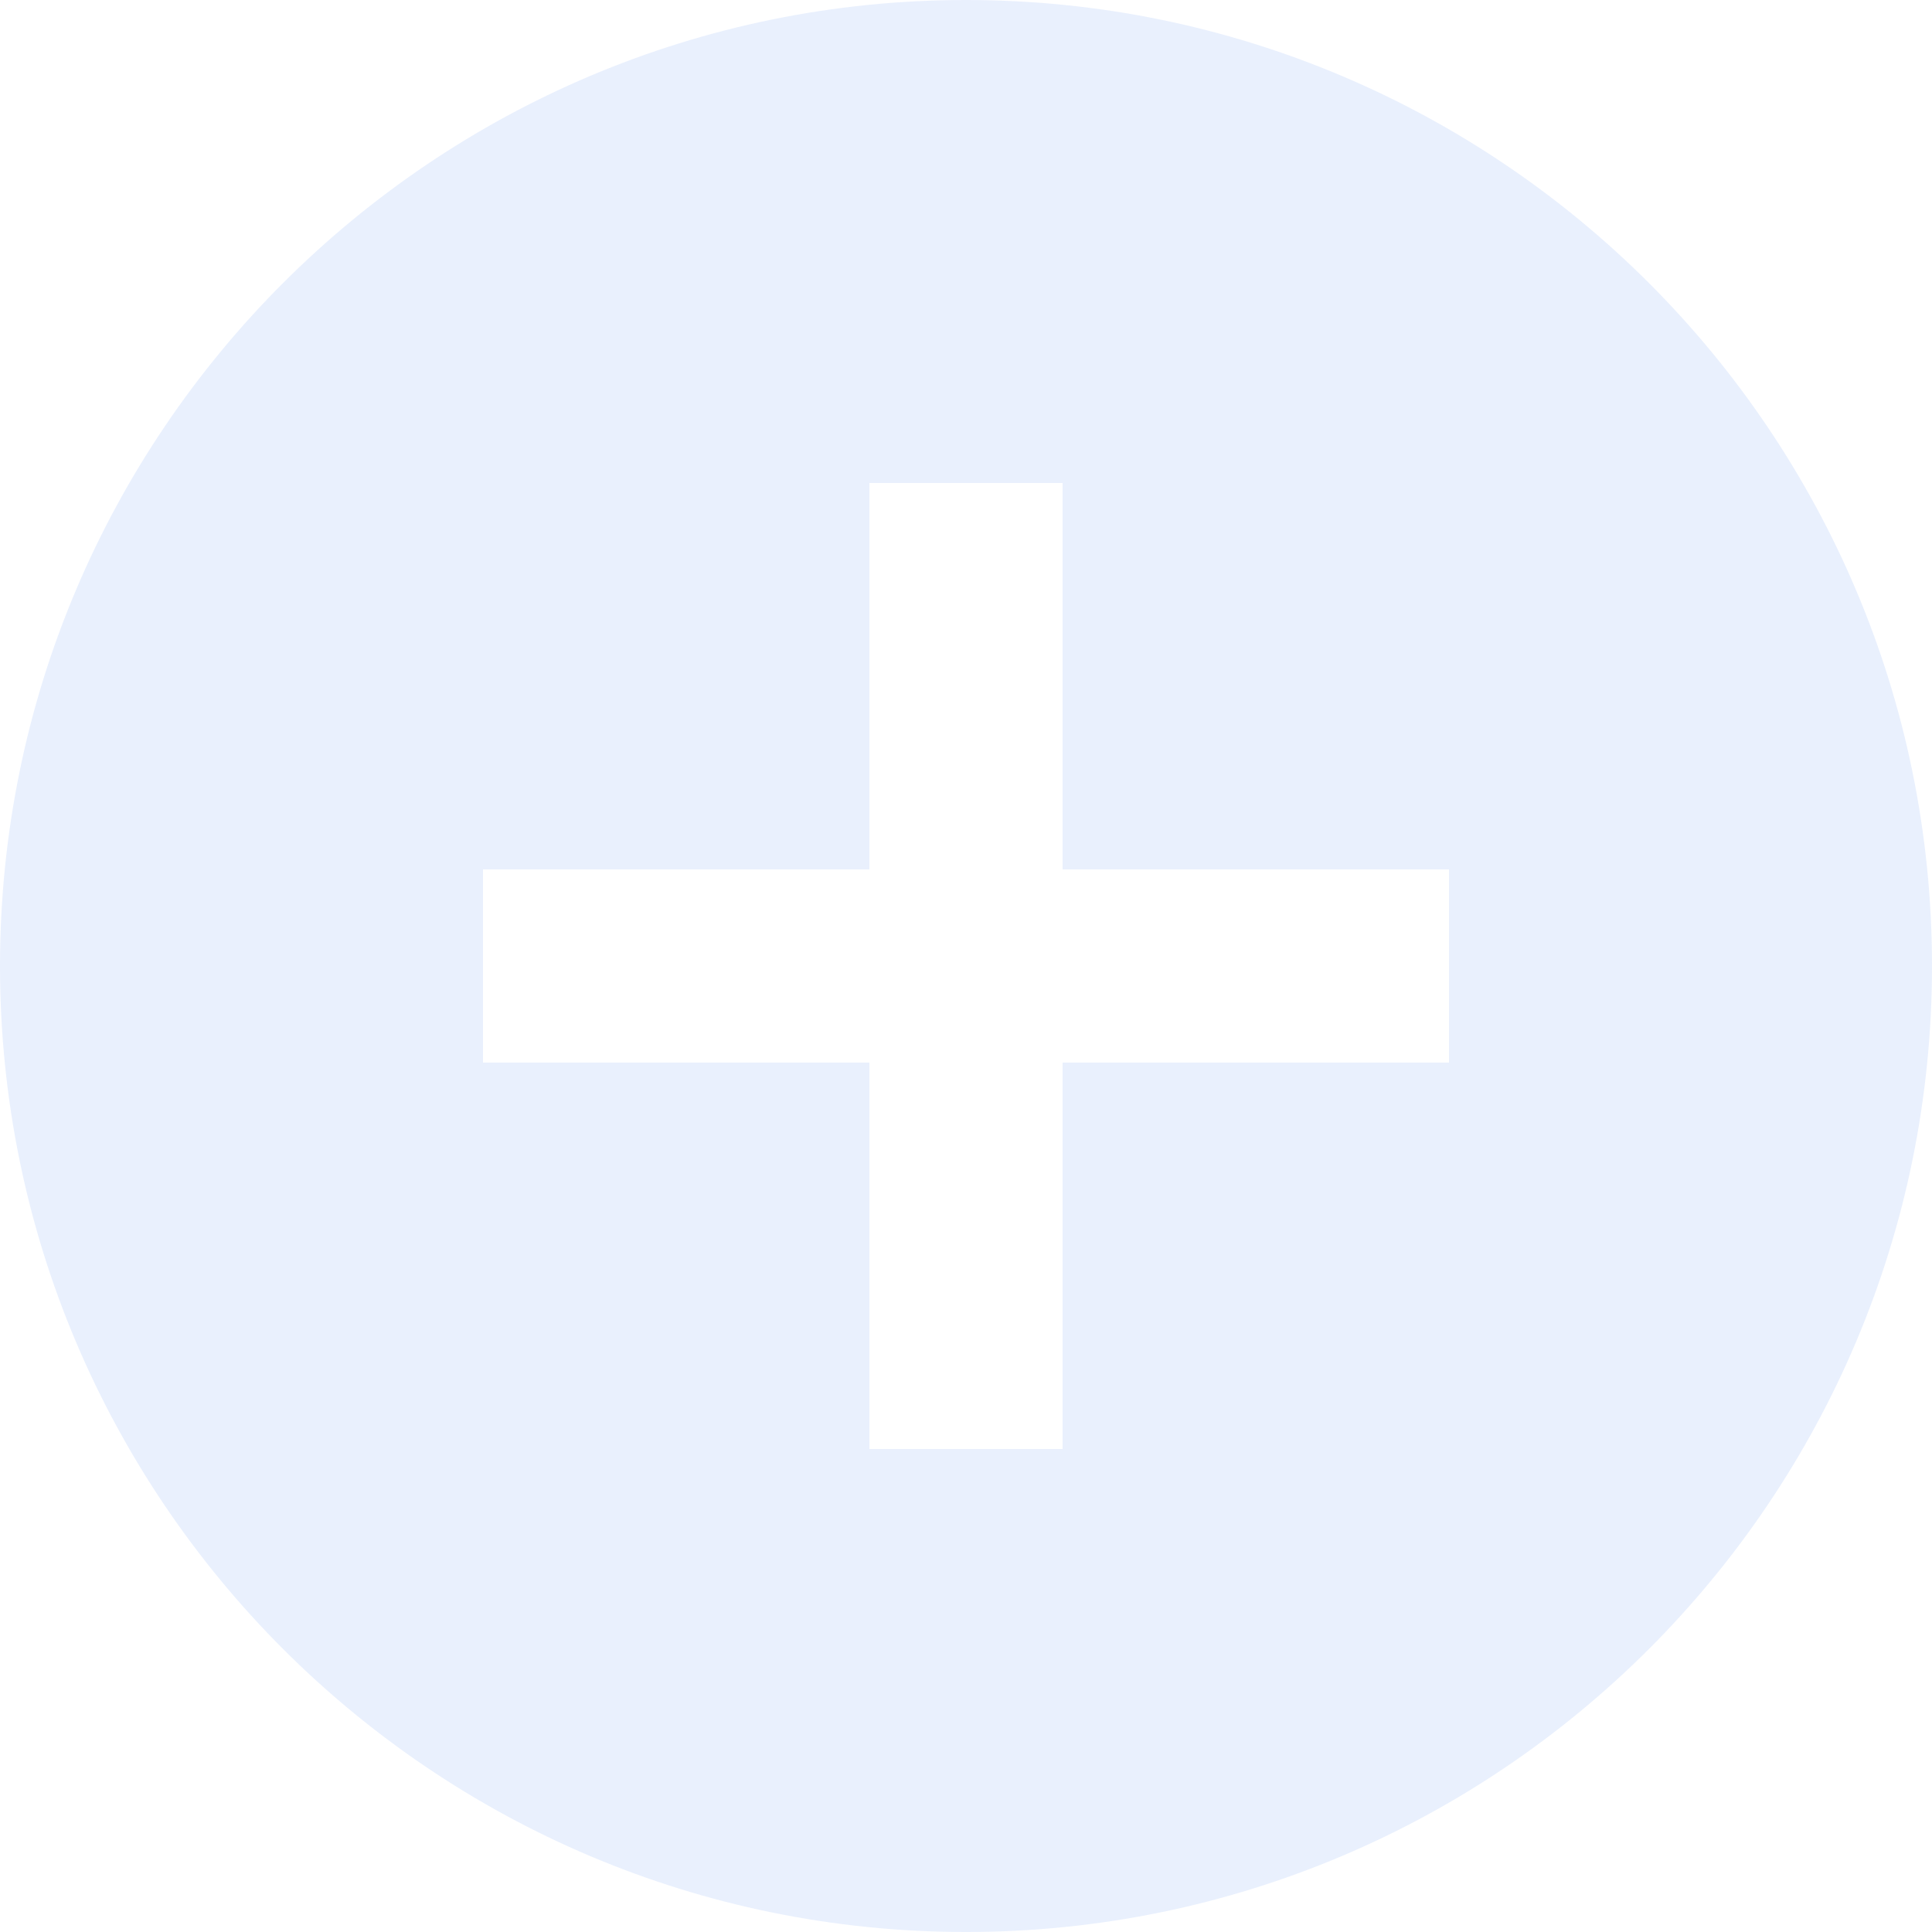
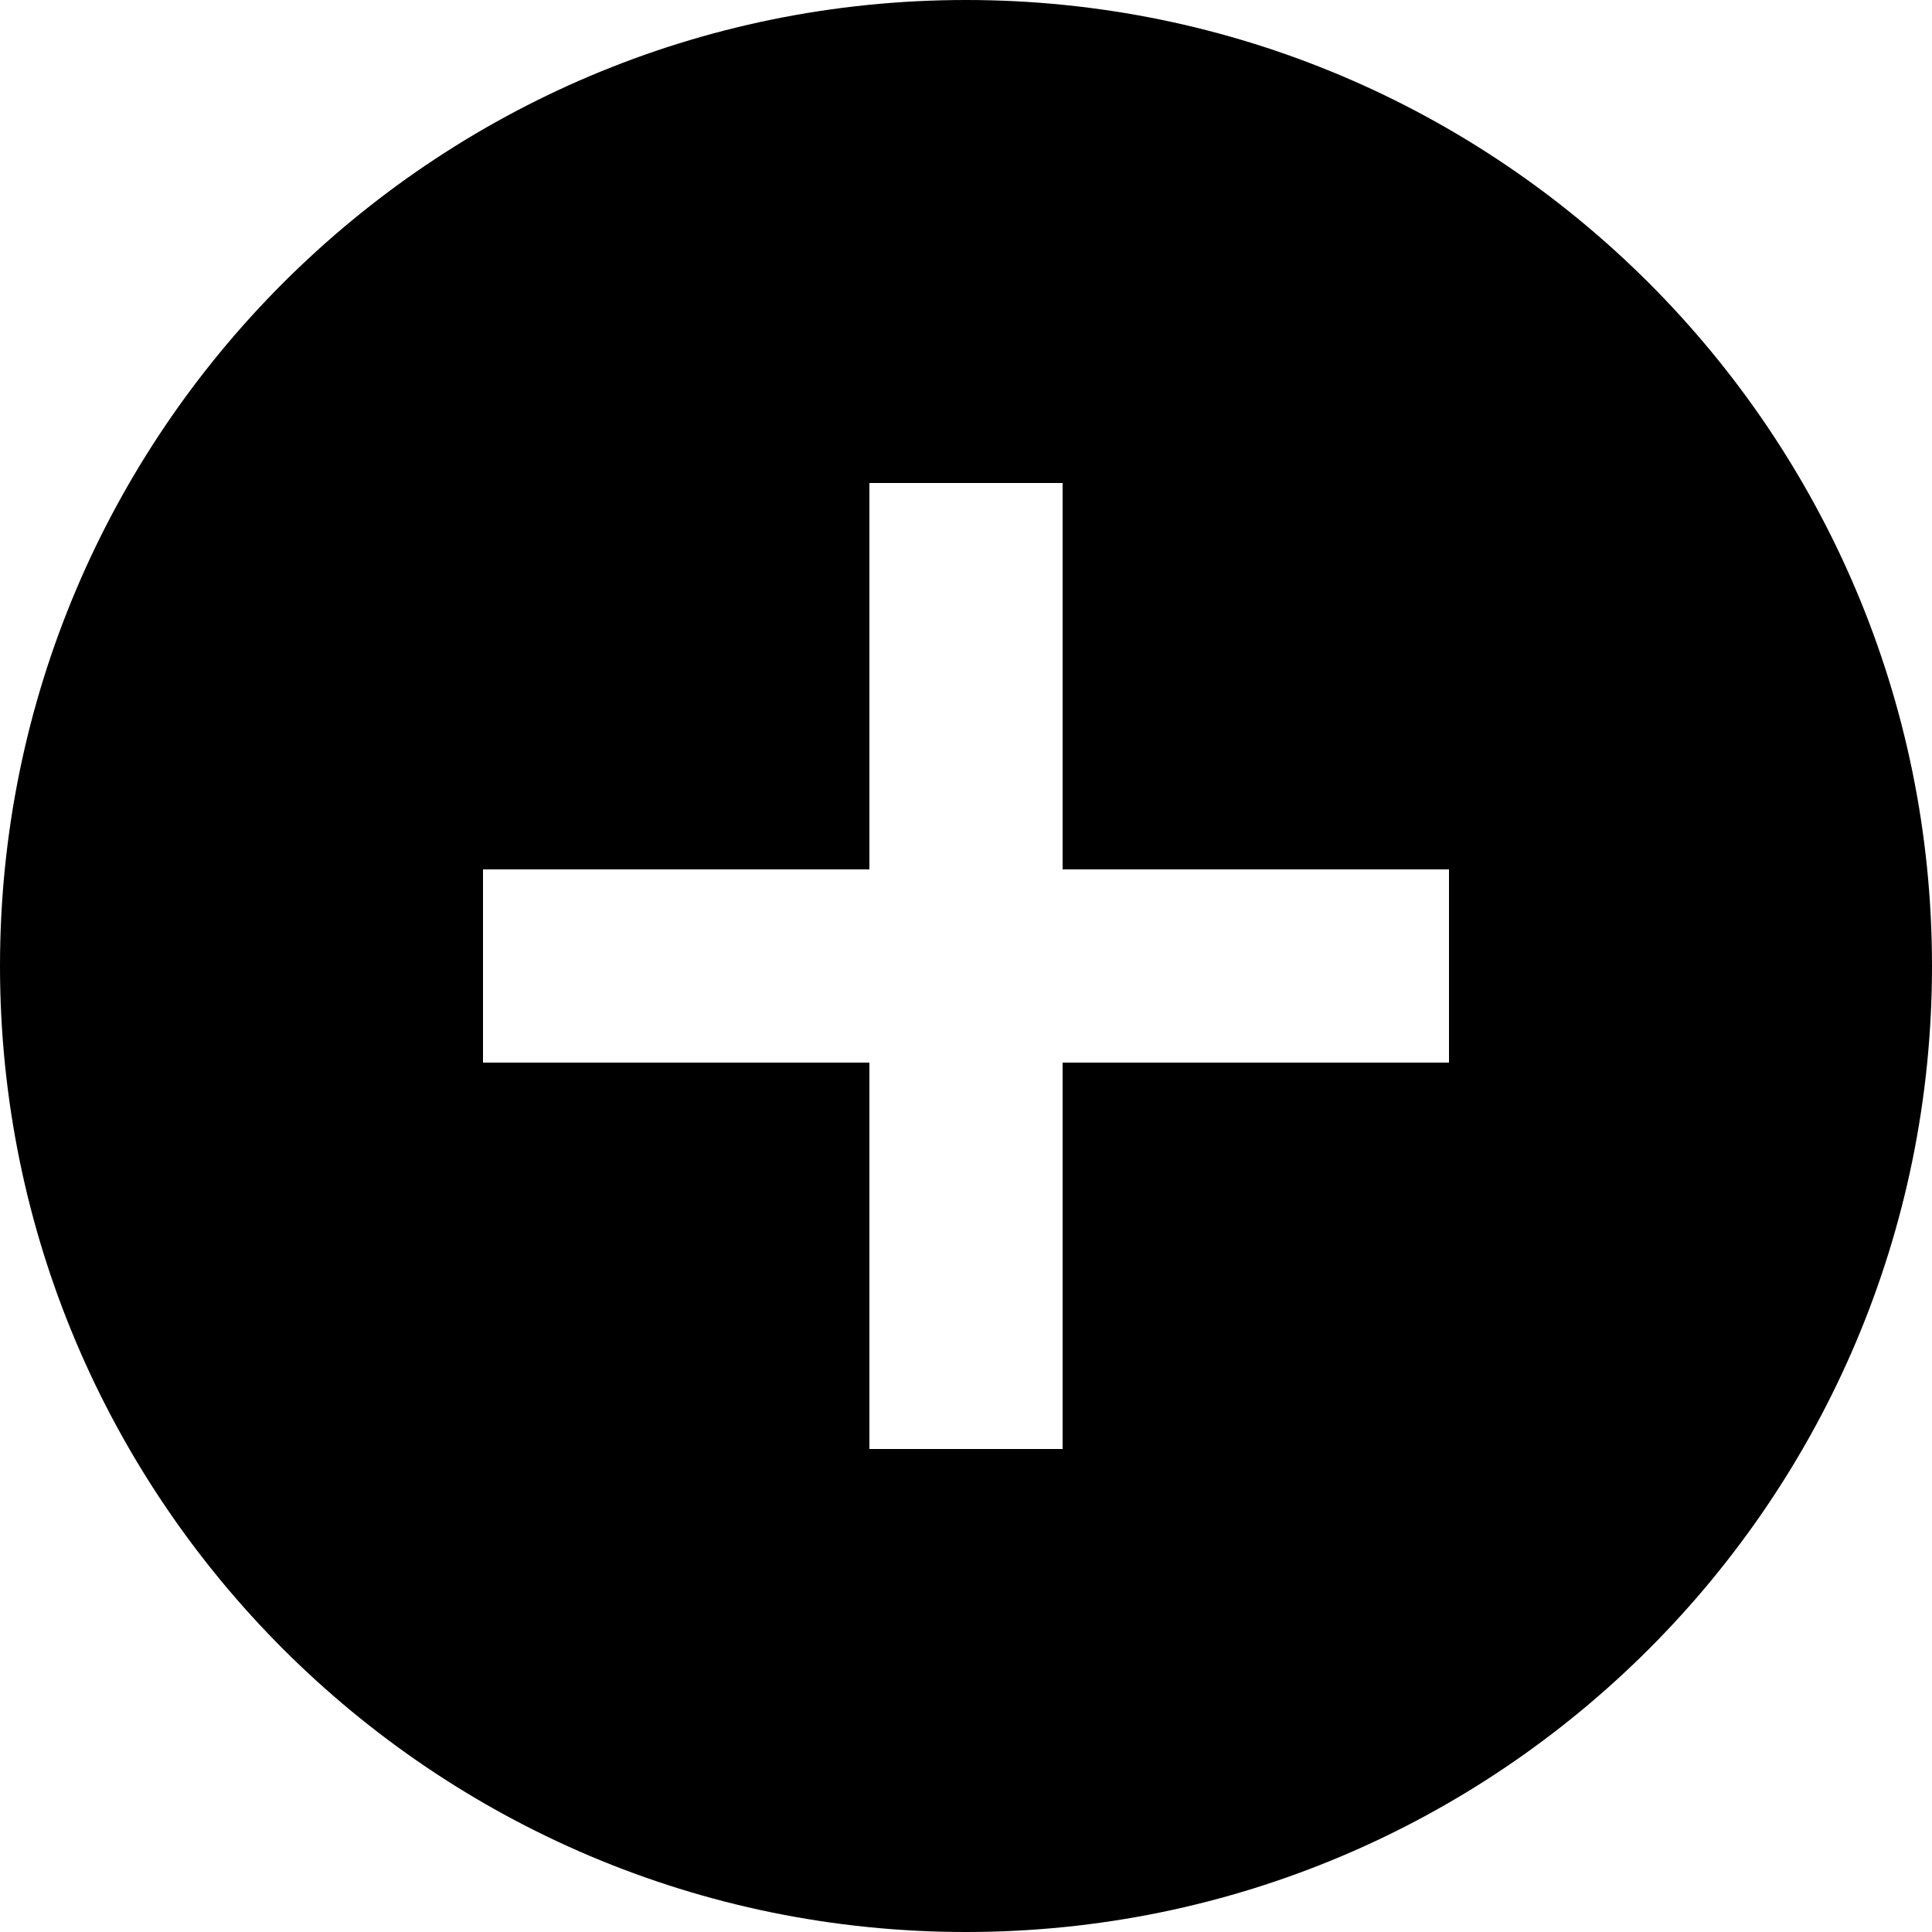
- <svg xmlns="http://www.w3.org/2000/svg" width="24" height="24" viewBox="0 0 24 24" fill="none">
-   <path d="M12 0C5.376 0 0 5.376 0 12C0 18.624 5.376 24 12 24C18.624 24 24 18.624 24 12C24 5.376 18.624 0 12 0ZM18 13.2H13.2V18H10.8V13.2H6V10.8H10.8V6H13.2V10.8H18V13.2Z" fill="#D8E4FB" fill-opacity="0.56" />
+ <svg xmlns="http://www.w3.org/2000/svg" width="24" height="24" viewBox="0 0 24 24">
+   <path d="M12 0C5.376 0 0 5.376 0 12C0 18.624 5.376 24 12 24C18.624 24 24 18.624 24 12C24 5.376 18.624 0 12 0ZM18 13.2H13.2V18H10.8V13.2H6V10.8H10.8V6H13.2V10.8H18V13.2Z" />
</svg>
